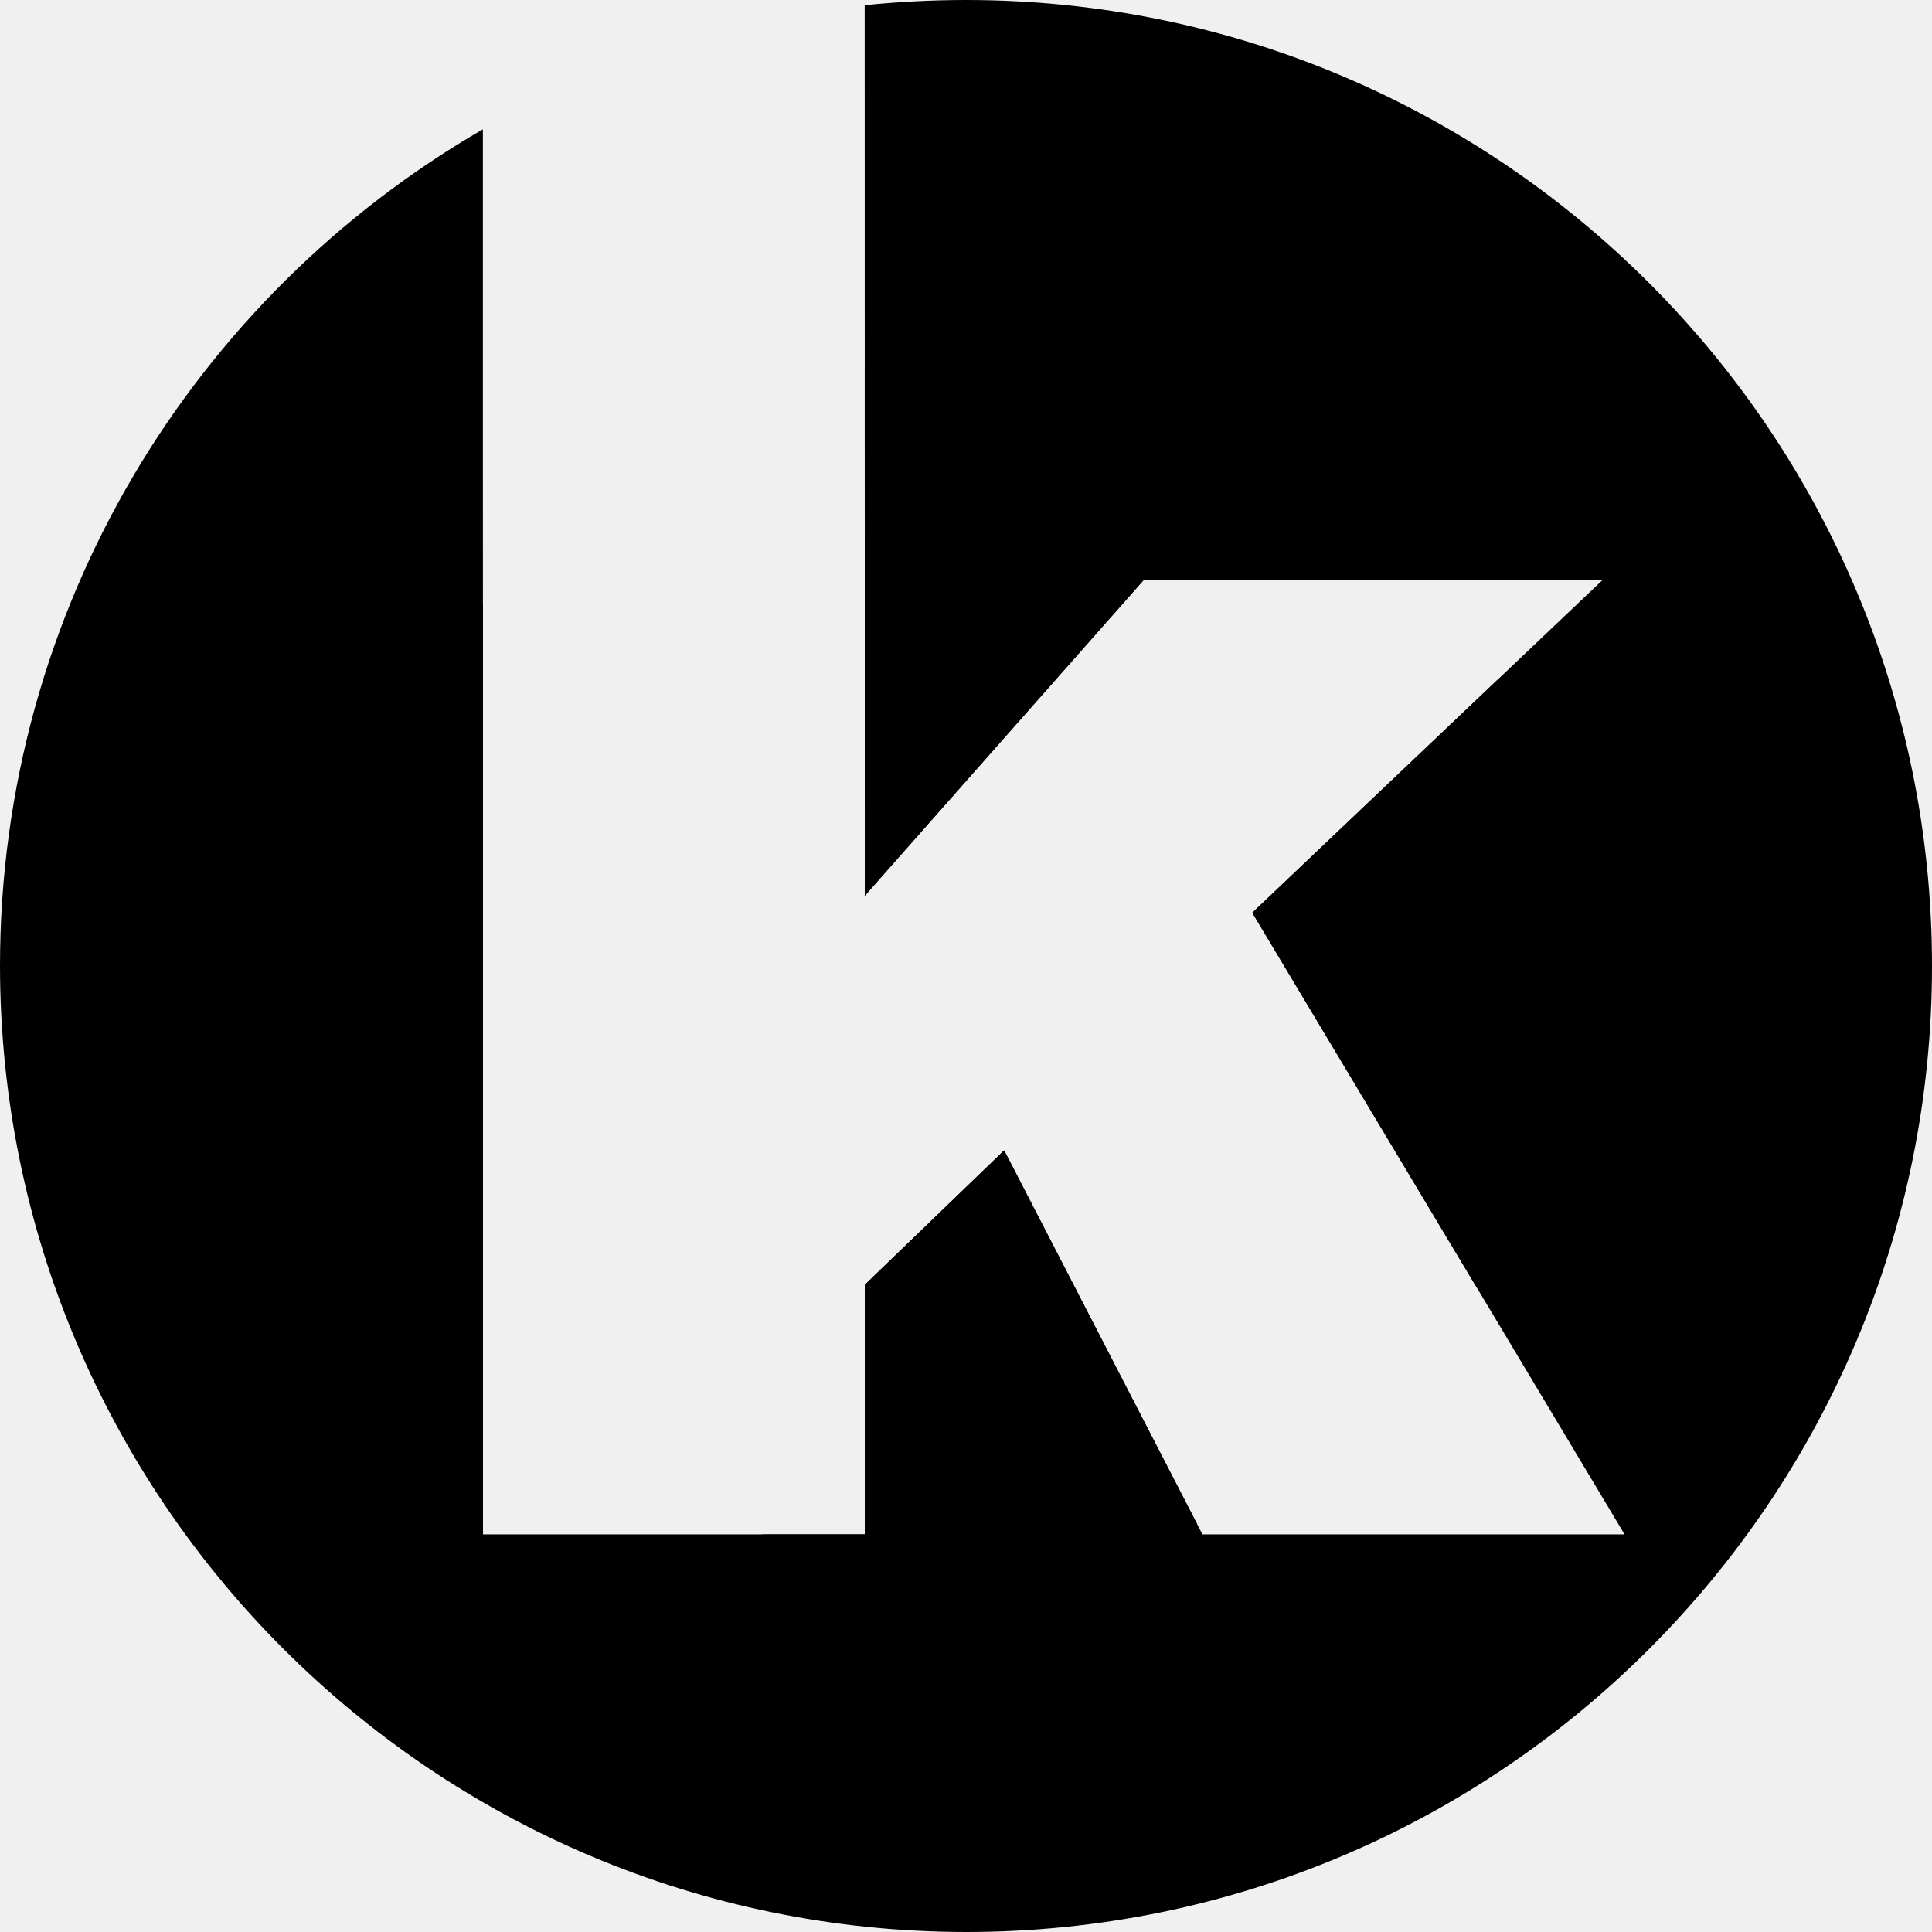
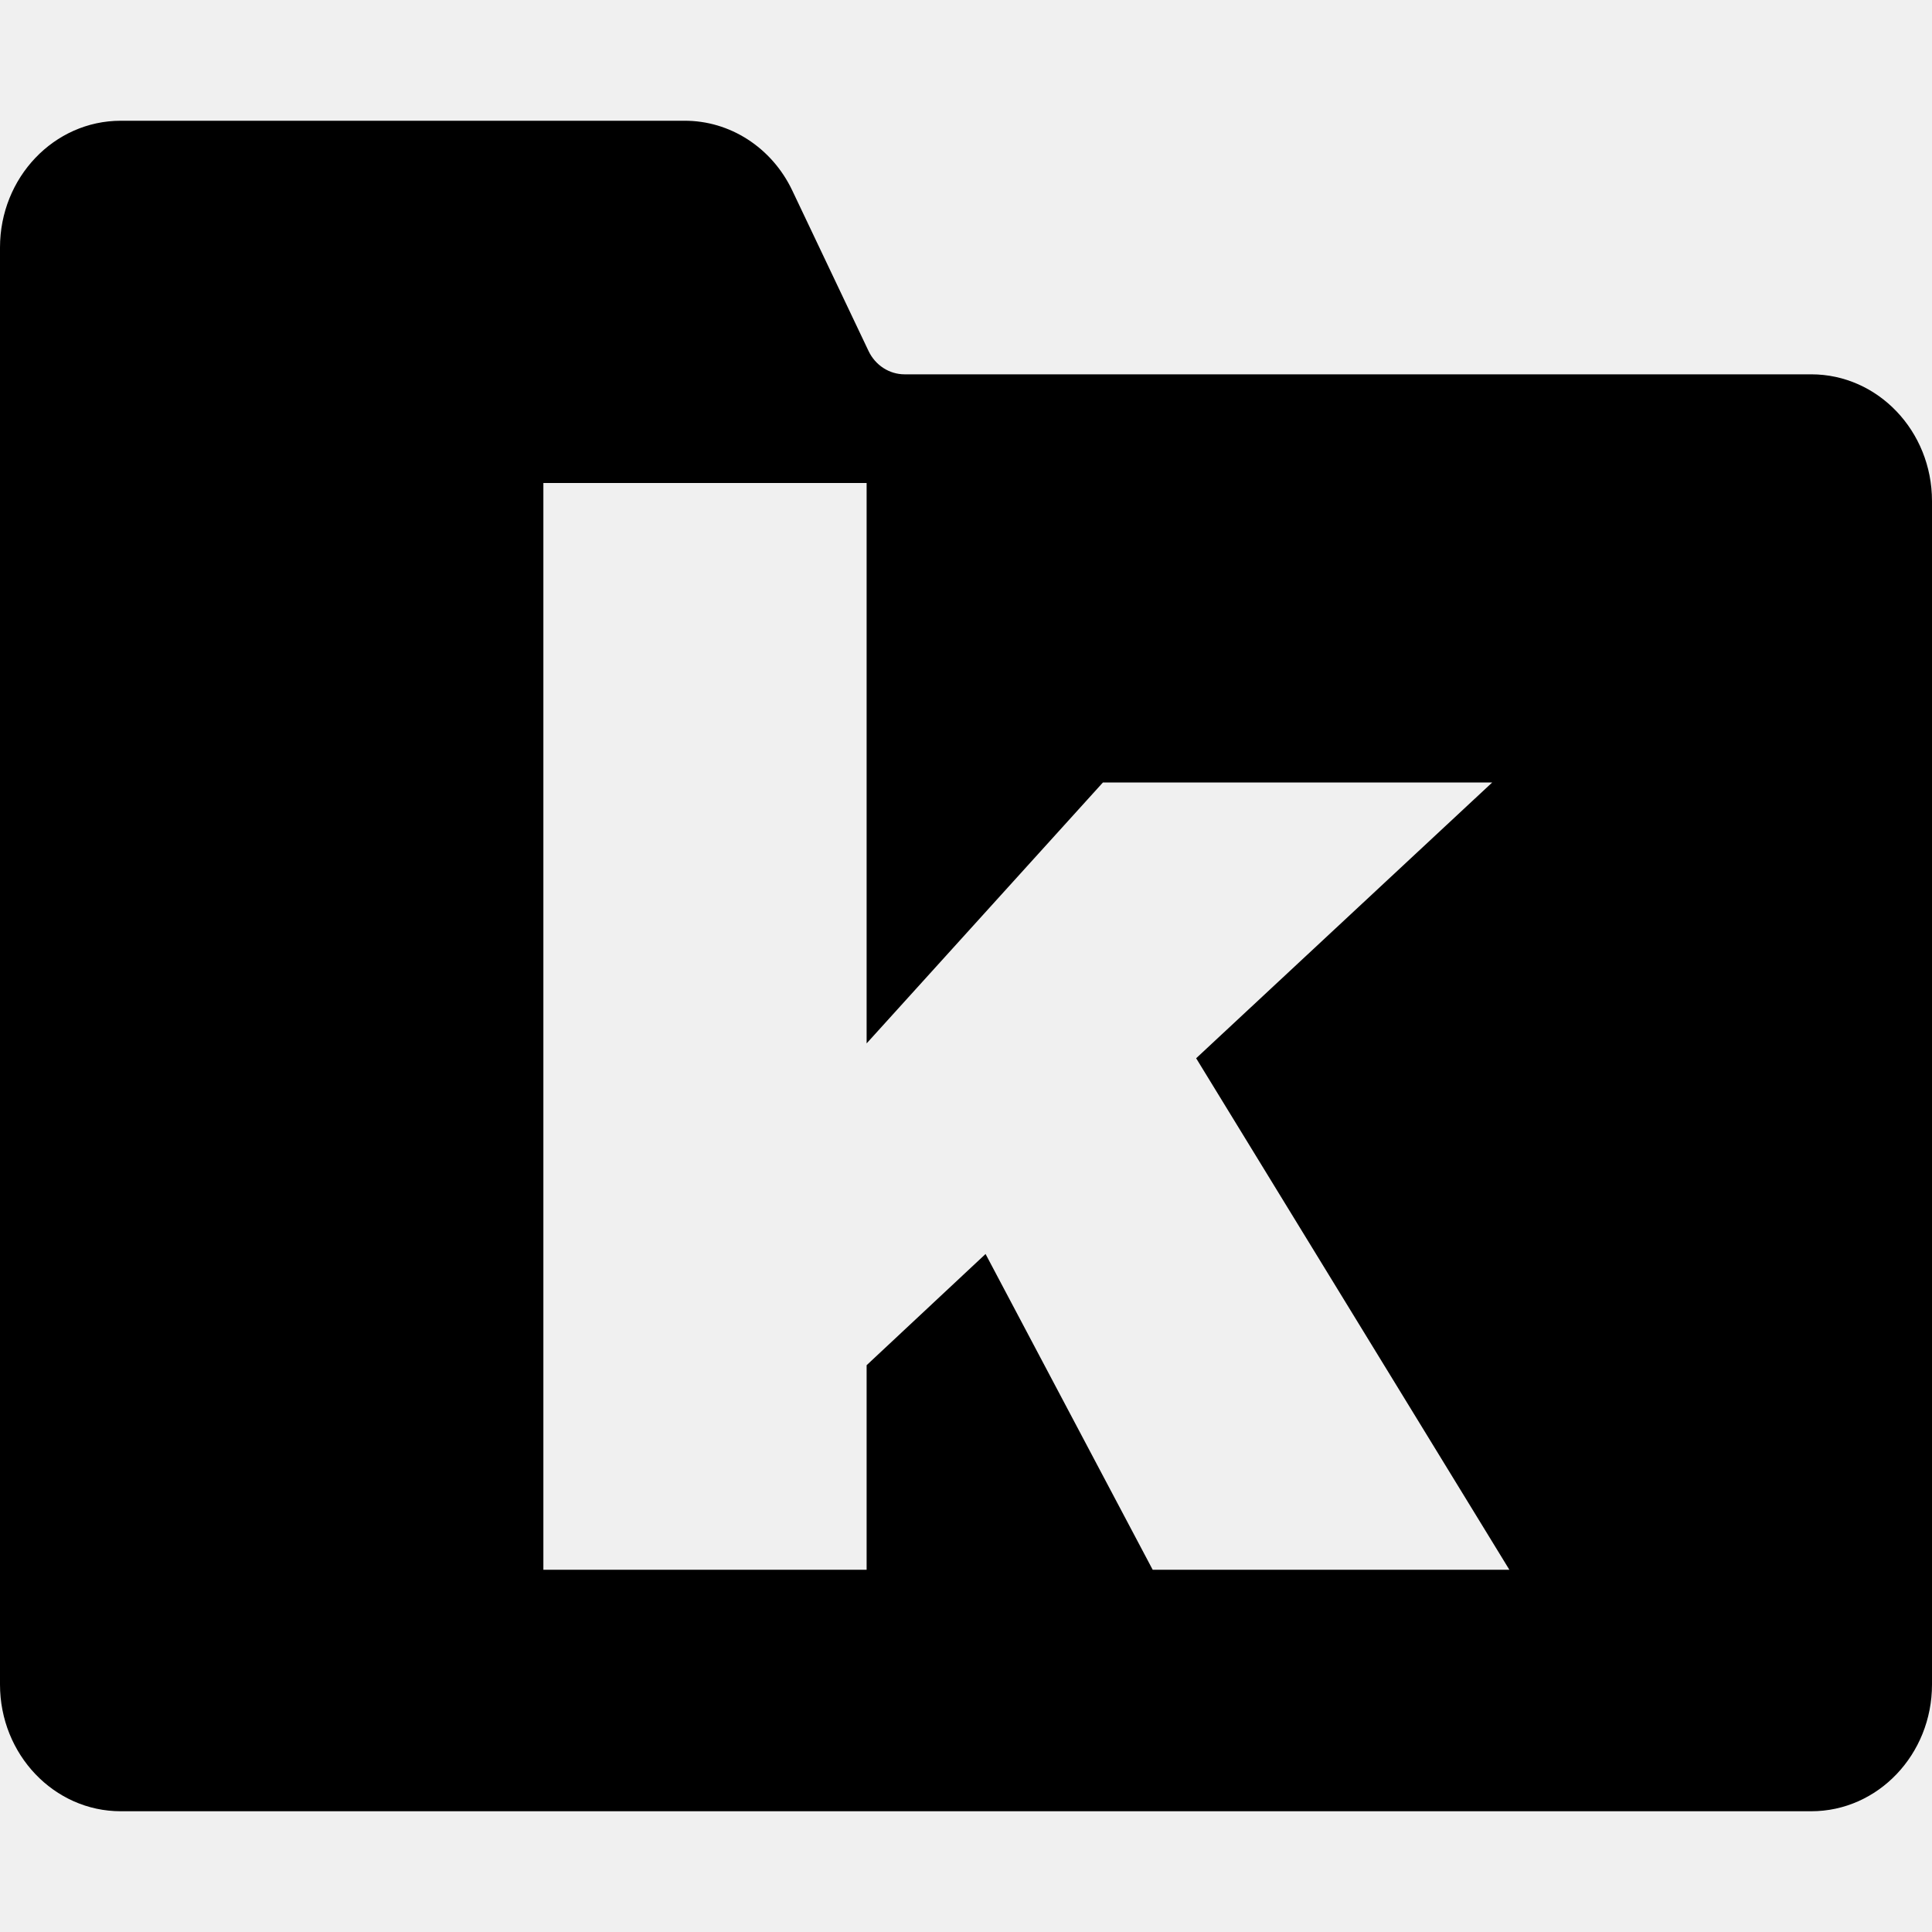
<svg xmlns="http://www.w3.org/2000/svg" xmlns:xlink="http://www.w3.org/1999/xlink" width="16px" height="16px" viewBox="0 0 16 16" version="1.1">
  <defs>
-     <path d="M8,0 C12.418,0 16,3.582 16,8 C16,12.418 12.418,16 8,16 C3.584,15.995 0.005,12.416 5.68434189e-14,8 C5.68434189e-14,5.039 1.608,2.454 3.999,1.071 L4,12.707 L7.162,12.707 L7.162,10.64 L8.316,9.527 L9.958,12.707 L13.454,12.707 L10.371,7.559 L13.272,4.803 L9.472,4.803 L7.162,7.418 L7.161,0.043 C7.437,0.015 7.717,0 8,0 Z" id="path-1" />
+     <path d="M5.667,1 C6.045,0.998 6.392,1.222 6.561,1.577 L6.561,1.577 L7.193,2.907 C7.249,3.025 7.365,3.1 7.491,3.1 L7.491,3.1 L15,3.1 C15.552,3.1 16,3.57 16,4.15 L16,4.15 L16,13.95 C16,14.53 15.552,15 15,15 L15,15 L1,15 C0.448,15 0,14.53 0,13.95 L0,13.95 L0,2.05 C0,1.47 0.448,1 1,1 L1,1 Z M7.177,4 L4.5,4 L4.5,13 L7.177,13 L7.177,11.306 L8.162,10.385 L9.546,13 L12.5,13 L9.906,8.764 L12.358,6.48 L9.134,6.48 L7.177,8.641 L7.177,4 Z" id="path-1" />
  </defs>
  <g id="icons/theme/black/state-ok" stroke="none" stroke-width="1" fill="none" fill-rule="evenodd">
    <mask id="mask-2" fill="white">
      <use xlink:href="#path-1" />
    </mask>
    <use id="Combined-Shape" fill="#000000" xlink:href="#path-1" />
-     <path d="M8,3 C10.76,3.003 12.997,5.24 13,8 C13,10.761 10.761,13 8,13 C5.239,13 3,10.761 3,8 C3,5.239 5.239,3 8,3 Z M10.381,5.006 C10.24,5.028 10.114,5.104 10.029,5.22 L7.484,8.691 L5.865,7.389 C5.632,7.211 5.301,7.251 5.118,7.481 C4.935,7.71 4.968,8.044 5.193,8.232 L7.248,9.884 C7.363,9.974 7.509,10.014 7.654,9.995 C7.798,9.976 7.929,9.9 8.016,9.783 L10.896,5.86 C10.98,5.744 11.015,5.6 10.994,5.458 C10.972,5.317 10.895,5.19 10.78,5.105 C10.666,5.02 10.522,4.985 10.381,5.006 Z" id="Combined-Shape" fill="#000000" fill-rule="nonzero" mask="url(#mask-2)" />
  </g>
</svg>
